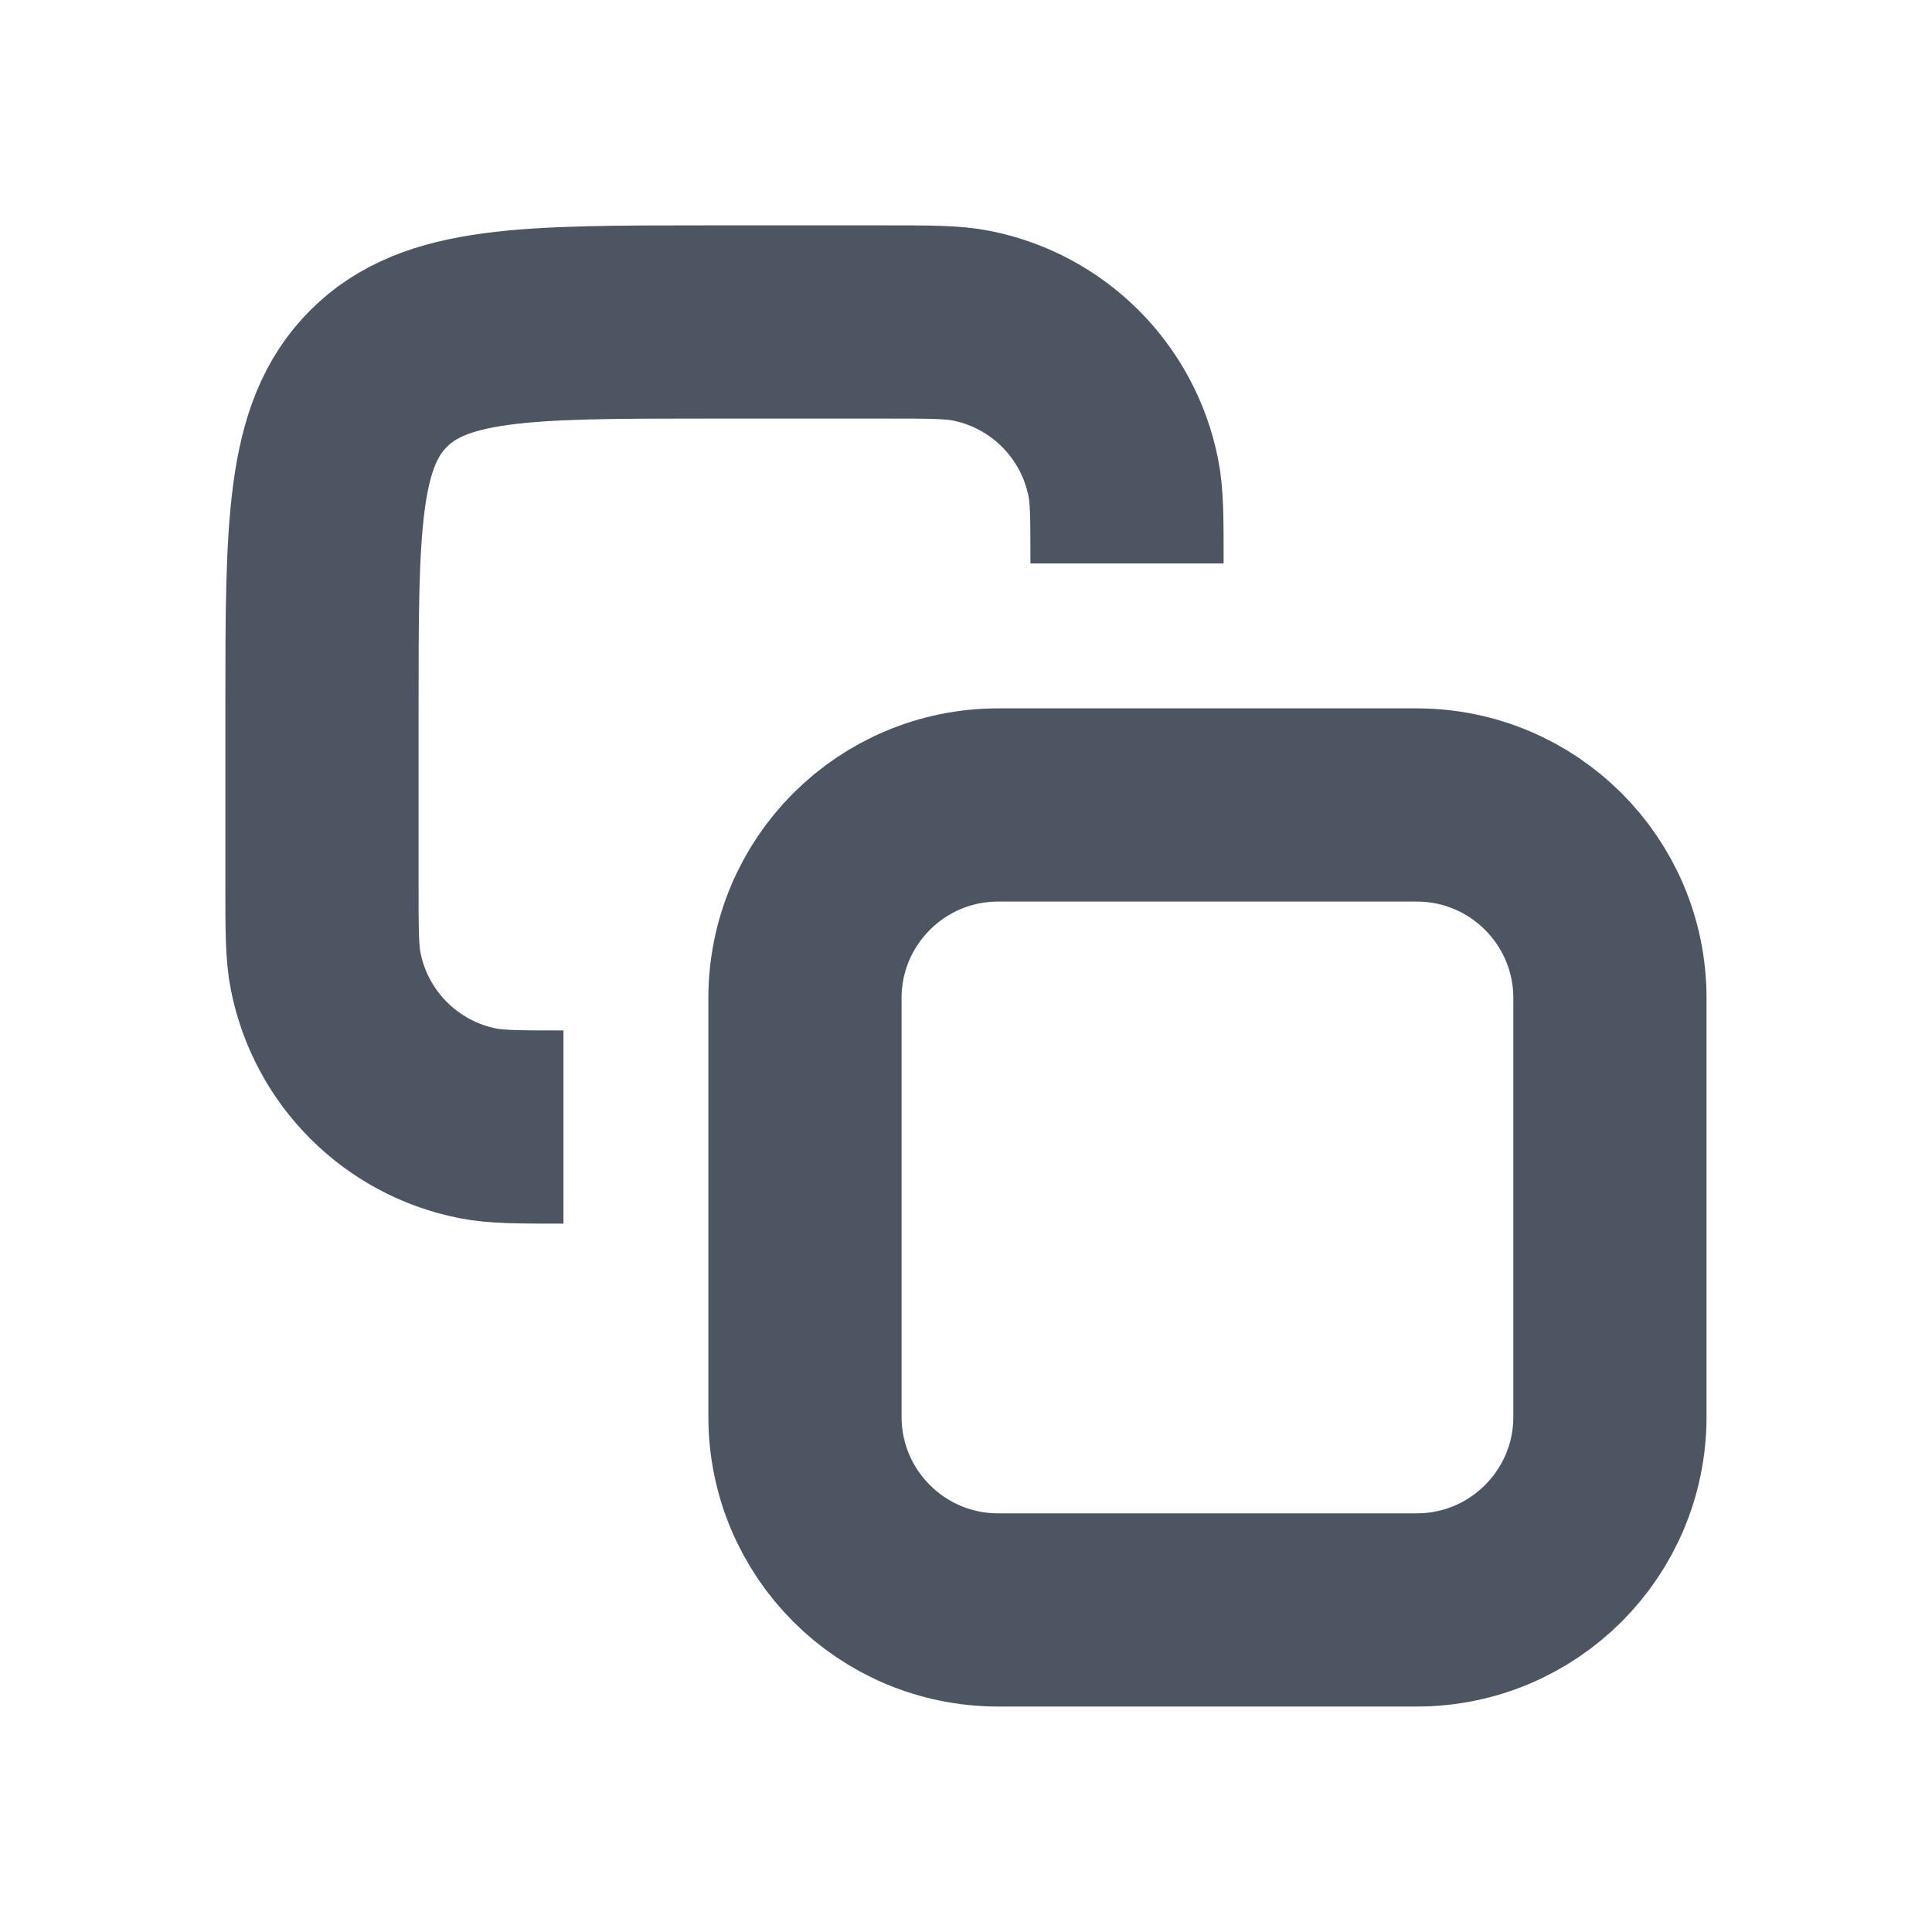
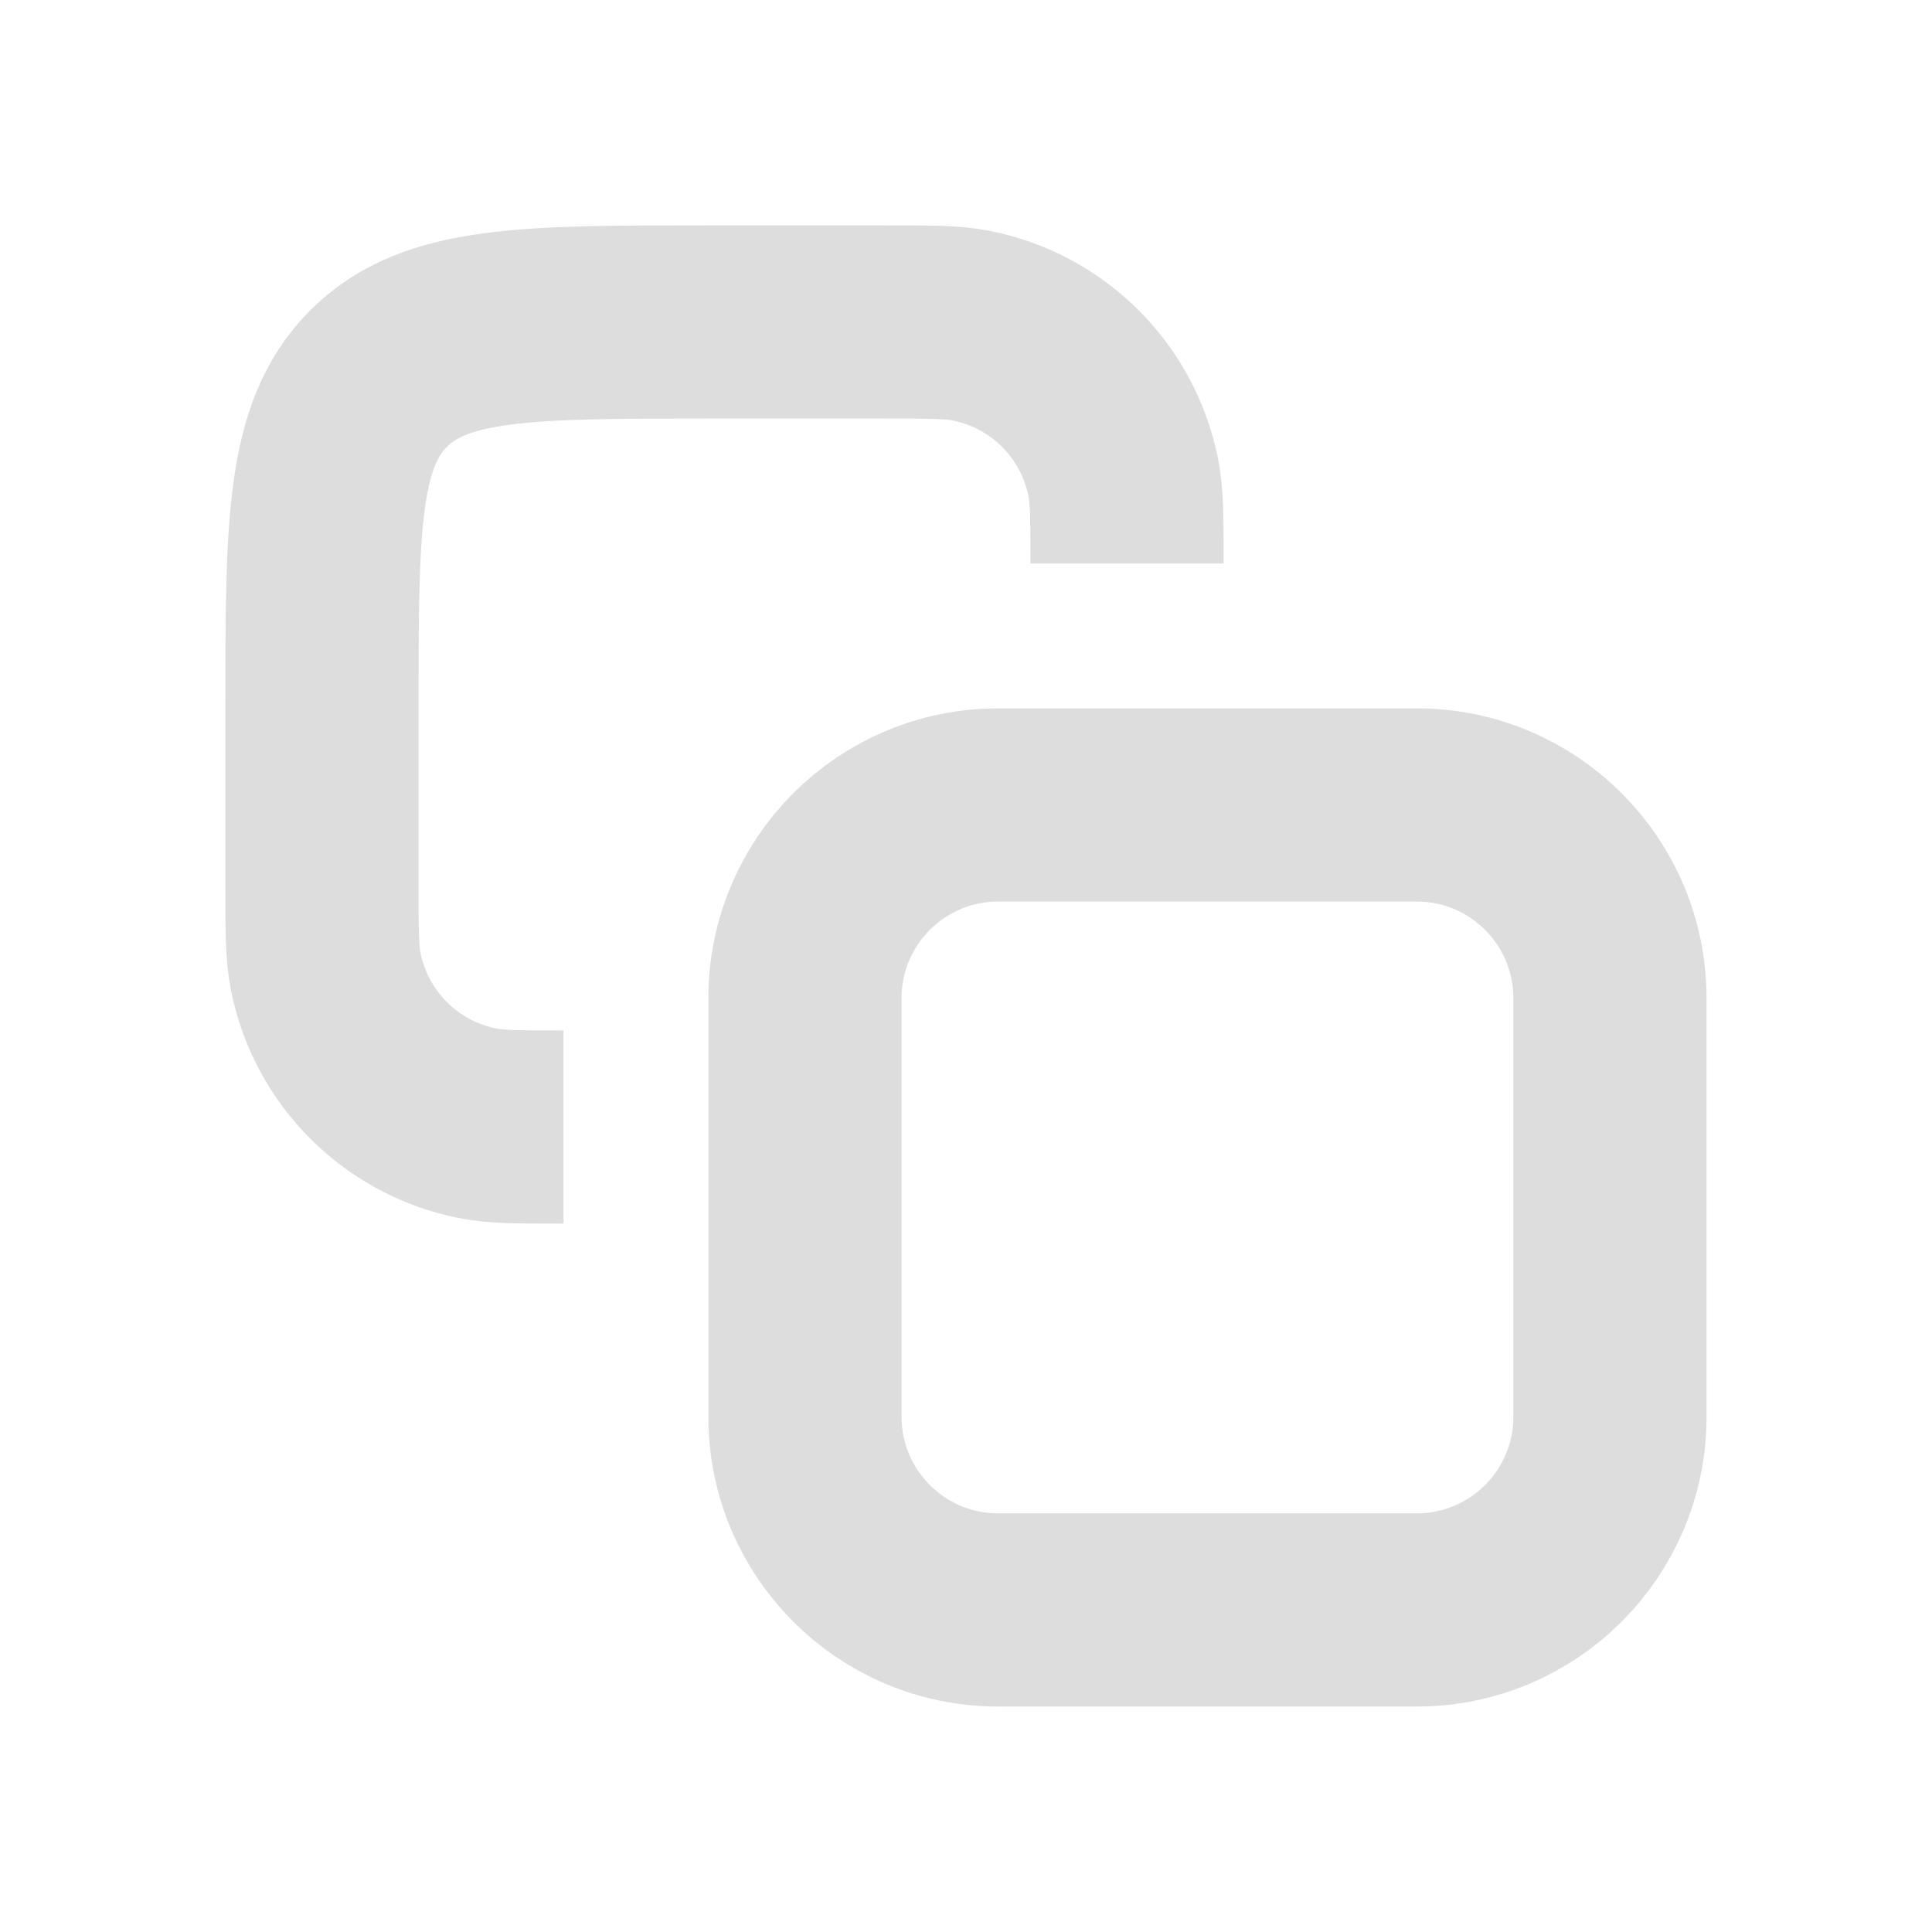
<svg xmlns="http://www.w3.org/2000/svg" width="20" height="20" viewBox="0 0 20 20" fill="none">
-   <path d="M11.667 5.833V5.833C11.667 5.369 11.667 5.136 11.628 4.943C11.47 4.15 10.85 3.53 10.057 3.372C9.864 3.333 9.631 3.333 9.167 3.333H7.333C5.448 3.333 4.505 3.333 3.919 3.919C3.333 4.505 3.333 5.448 3.333 7.333V9.167C3.333 9.631 3.333 9.864 3.372 10.057C3.53 10.85 4.15 11.47 4.943 11.628C5.136 11.667 5.369 11.667 5.833 11.667V11.667" stroke="#4D5562" stroke-width="2" />
-   <rect x="8.333" y="8.333" width="8.333" height="8.333" rx="2" stroke="#4D5562" stroke-width="2" />
+   <path d="M11.667 5.833V5.833C11.667 5.369 11.667 5.136 11.628 4.943C11.47 4.15 10.85 3.53 10.057 3.372C9.864 3.333 9.631 3.333 9.167 3.333H7.333C5.448 3.333 4.505 3.333 3.919 3.919C3.333 4.505 3.333 5.448 3.333 7.333V9.167C3.333 9.631 3.333 9.864 3.372 10.057C3.53 10.85 4.15 11.47 4.943 11.628C5.136 11.667 5.369 11.667 5.833 11.667V11.667" stroke="#DDDDDD" stroke-width="2" />
+   <rect x="8.333" y="8.333" width="8.333" height="8.333" rx="2" stroke="#DDDDDD" stroke-width="2" />
</svg>
